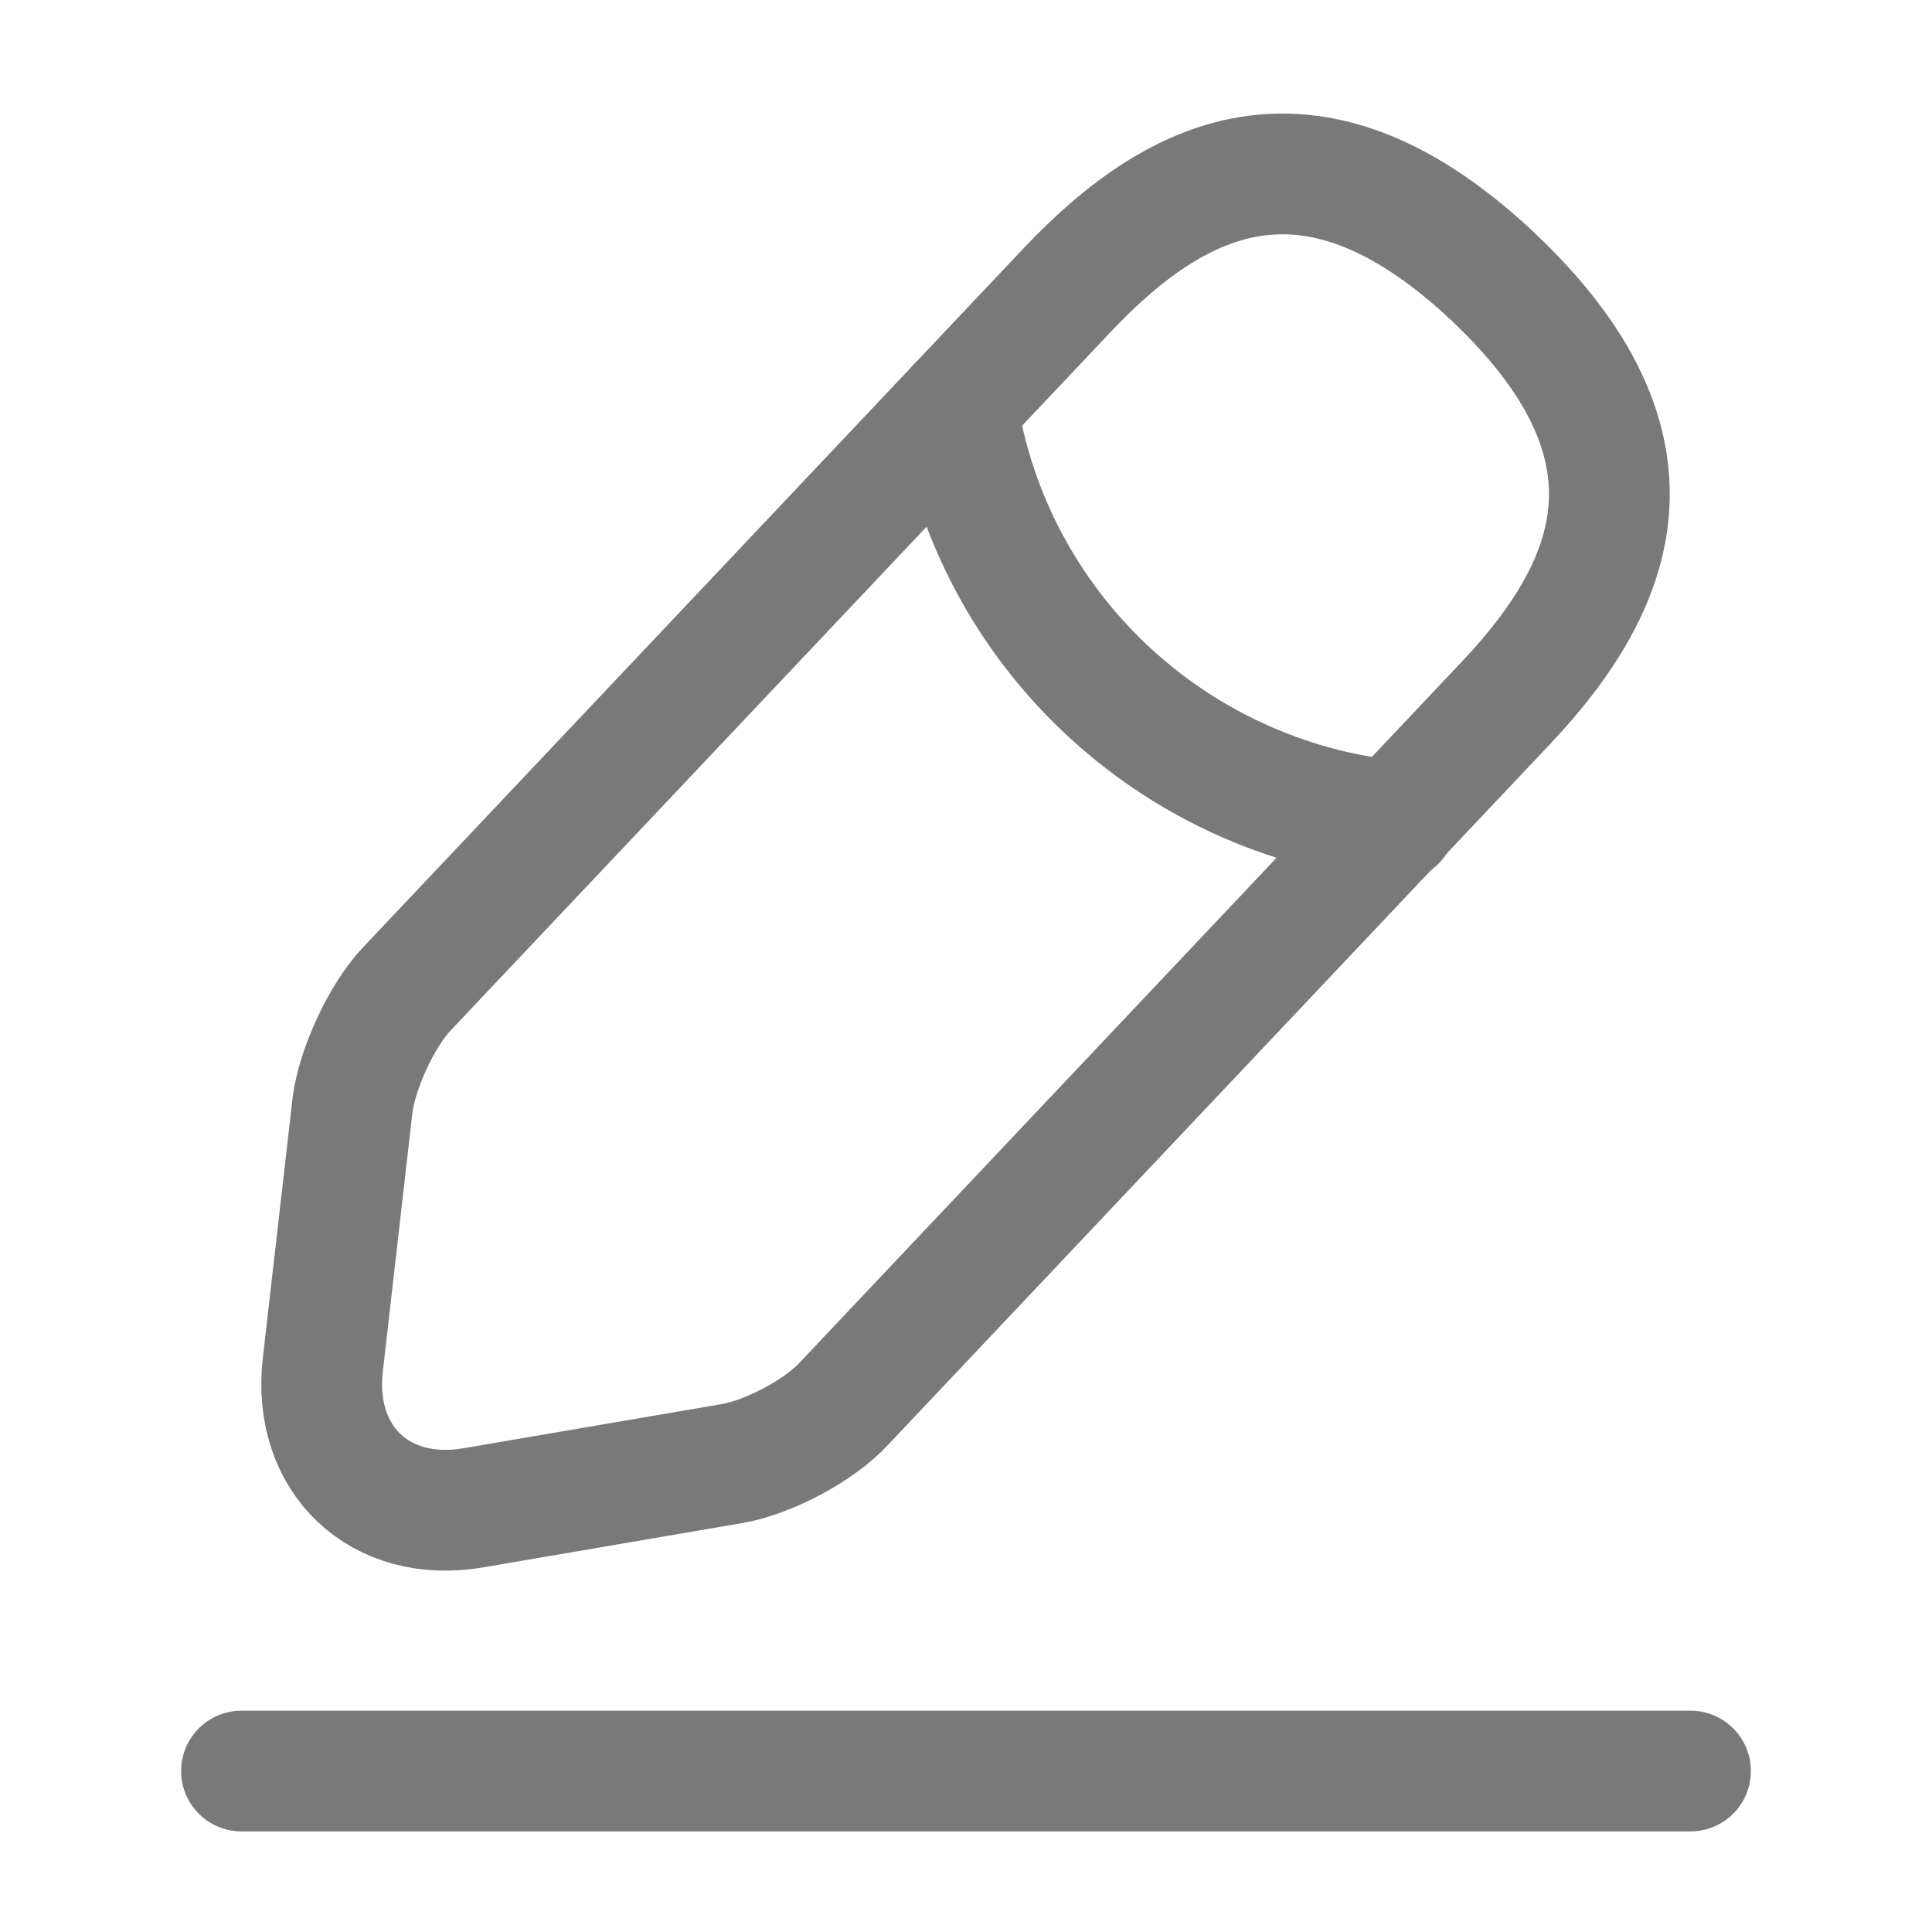
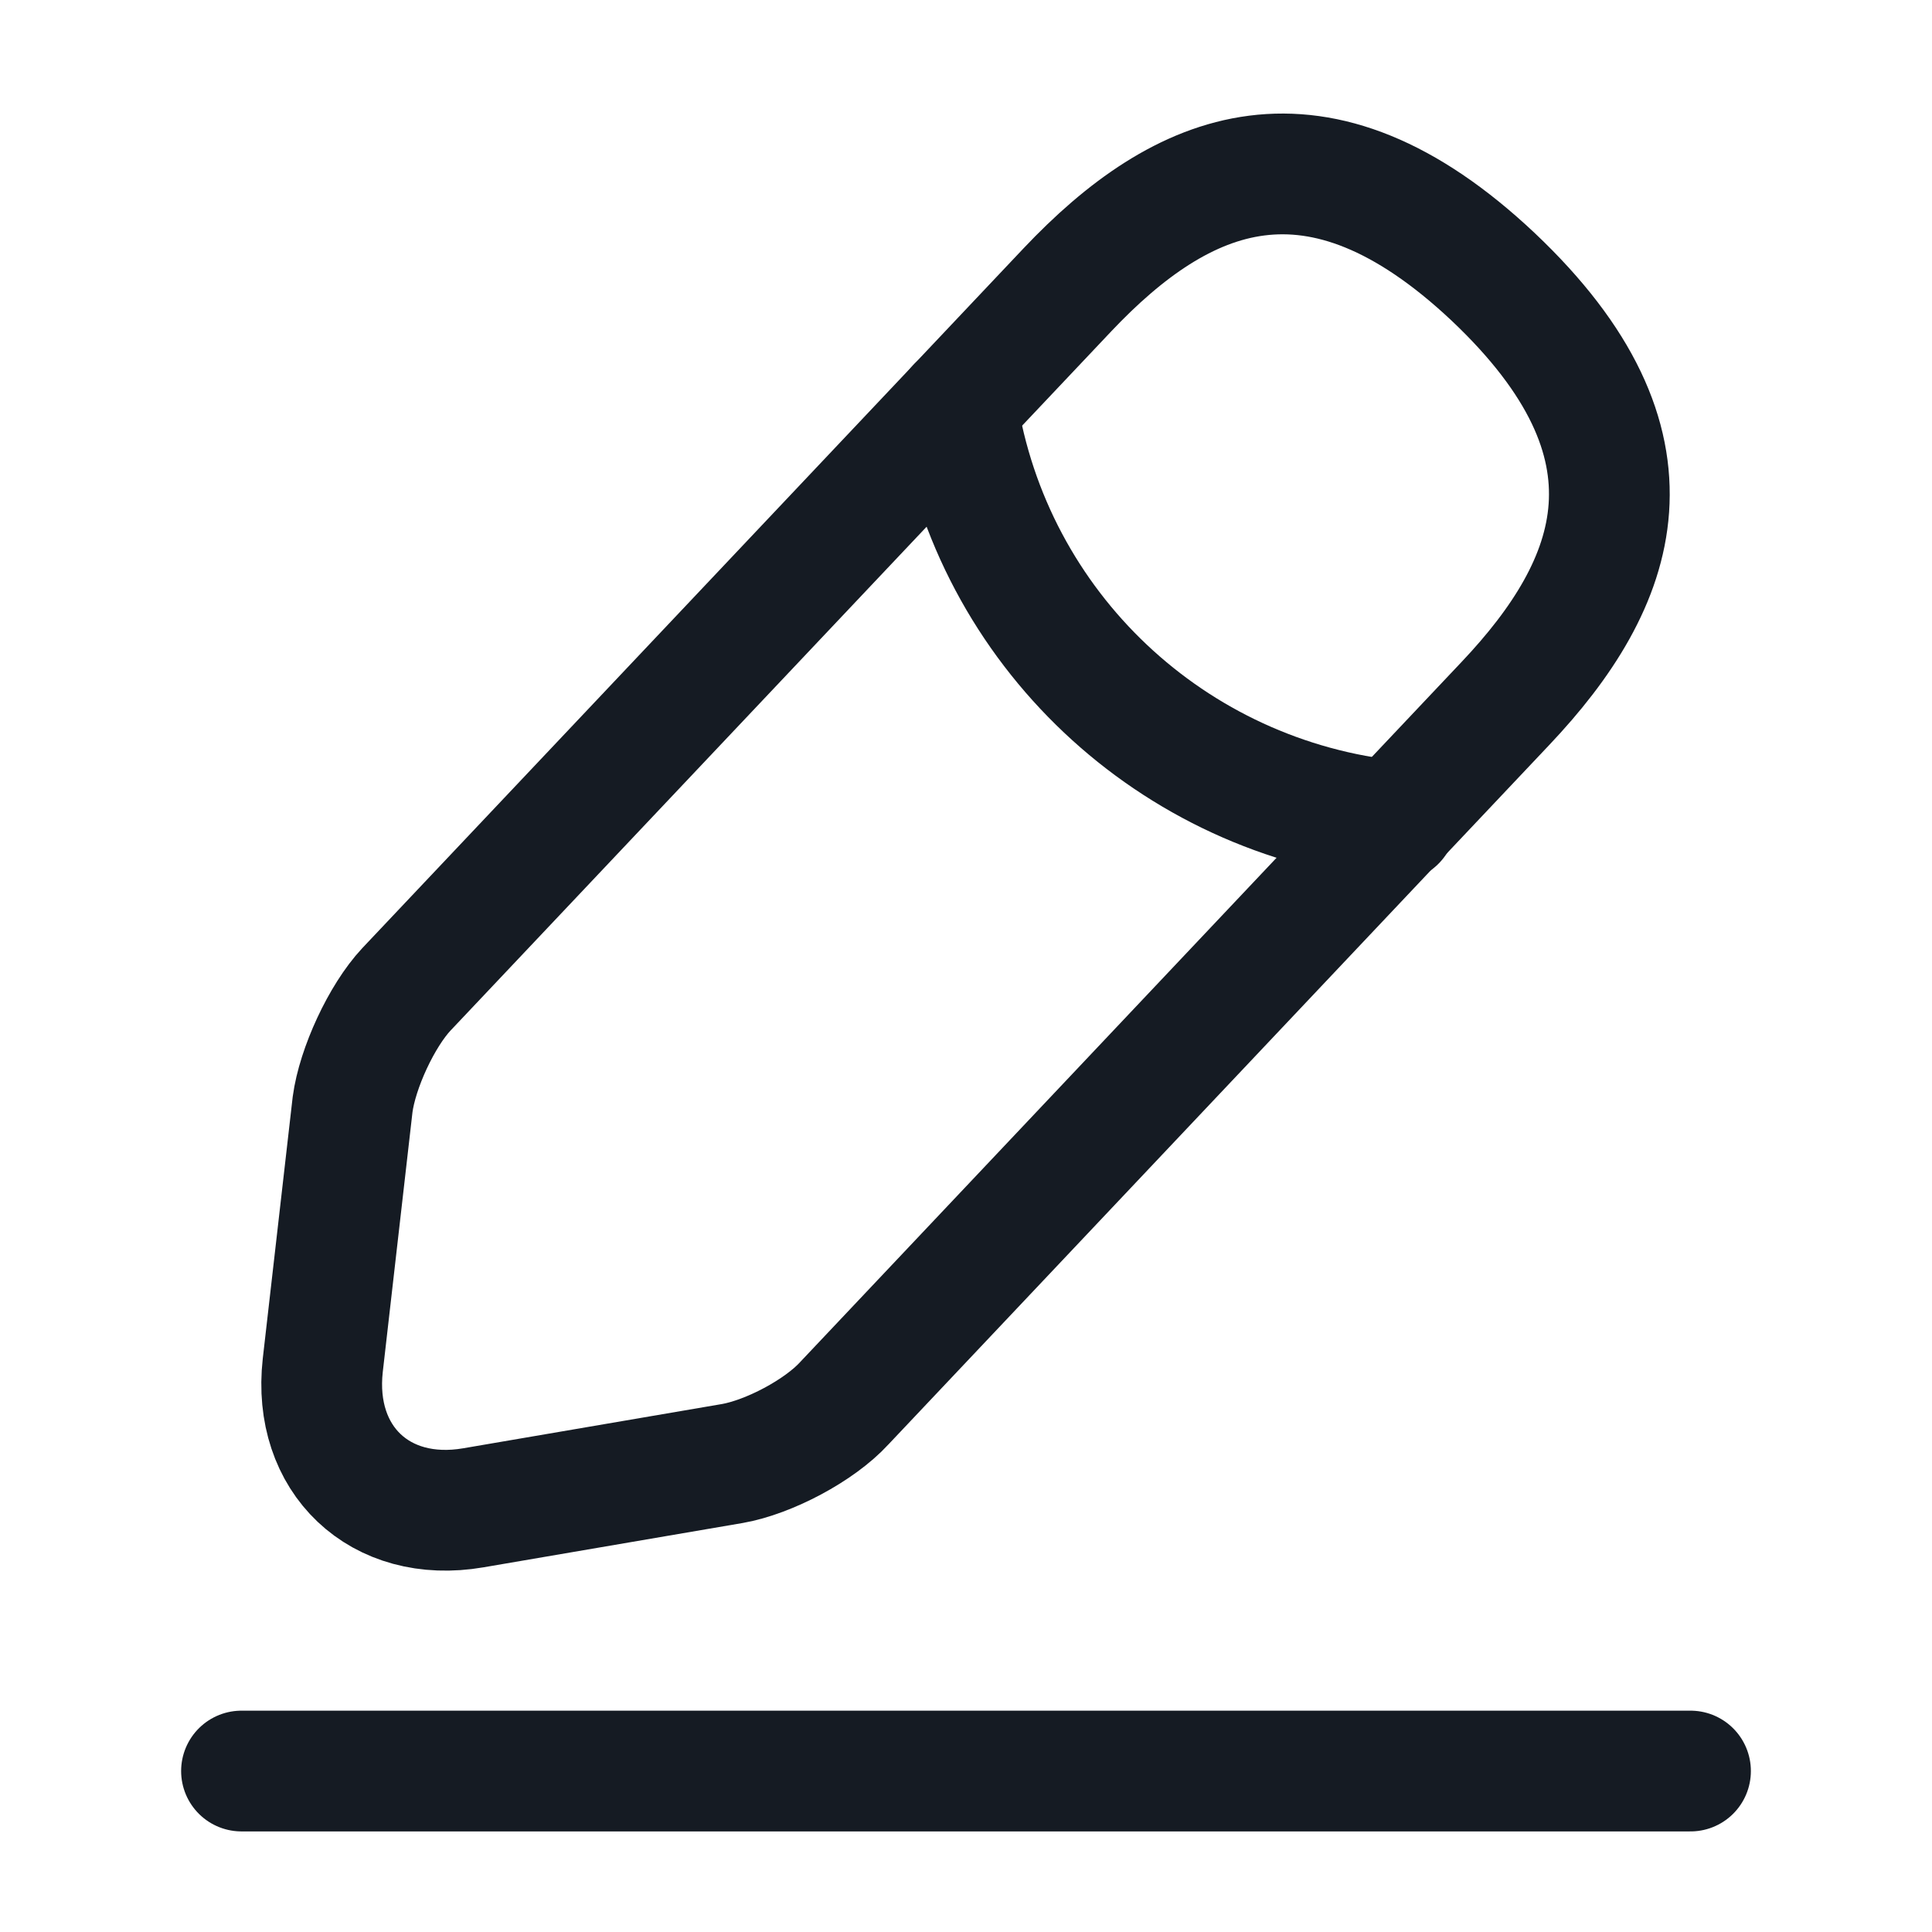
<svg xmlns="http://www.w3.org/2000/svg" width="16" height="16" viewBox="0 0 16 16" fill="none">
-   <path d="M8.84 2.4L3.366 8.193C3.16 8.413 2.96 8.847 2.92 9.147L2.673 11.307C2.586 12.087 3.146 12.62 3.92 12.487L6.066 12.12C6.366 12.067 6.786 11.847 6.993 11.62L12.466 5.827C13.413 4.827 13.84 3.687 12.366 2.293C10.9 0.913 9.786 1.4 8.84 2.4Z" stroke="#797979" stroke-miterlimit="10" stroke-linecap="round" stroke-linejoin="round" />
-   <path d="M7.926 3.367C8.212 5.207 9.706 6.613 11.559 6.8" stroke="#797979" stroke-miterlimit="10" stroke-linecap="round" stroke-linejoin="round" />
-   <path d="M2 14.667H14" stroke="#797979" stroke-miterlimit="10" stroke-linecap="round" stroke-linejoin="round" />
+   <path d="M8.84 2.4L3.366 8.193C3.16 8.413 2.96 8.847 2.92 9.147L2.673 11.307C2.586 12.087 3.146 12.62 3.92 12.487L6.066 12.12C6.366 12.067 6.786 11.847 6.993 11.62L12.466 5.827C13.413 4.827 13.84 3.687 12.366 2.293C10.9 0.913 9.786 1.4 8.84 2.4Z" stroke="#151B23" stroke-miterlimit="10" stroke-linecap="round" stroke-linejoin="round" />
+   <path d="M7.926 3.367C8.212 5.207 9.706 6.613 11.559 6.8" stroke="#151B23" stroke-miterlimit="10" stroke-linecap="round" stroke-linejoin="round" />
+   <path d="M2 14.667H14" stroke="#151B23" stroke-miterlimit="10" stroke-linecap="round" stroke-linejoin="round" />
</svg>
